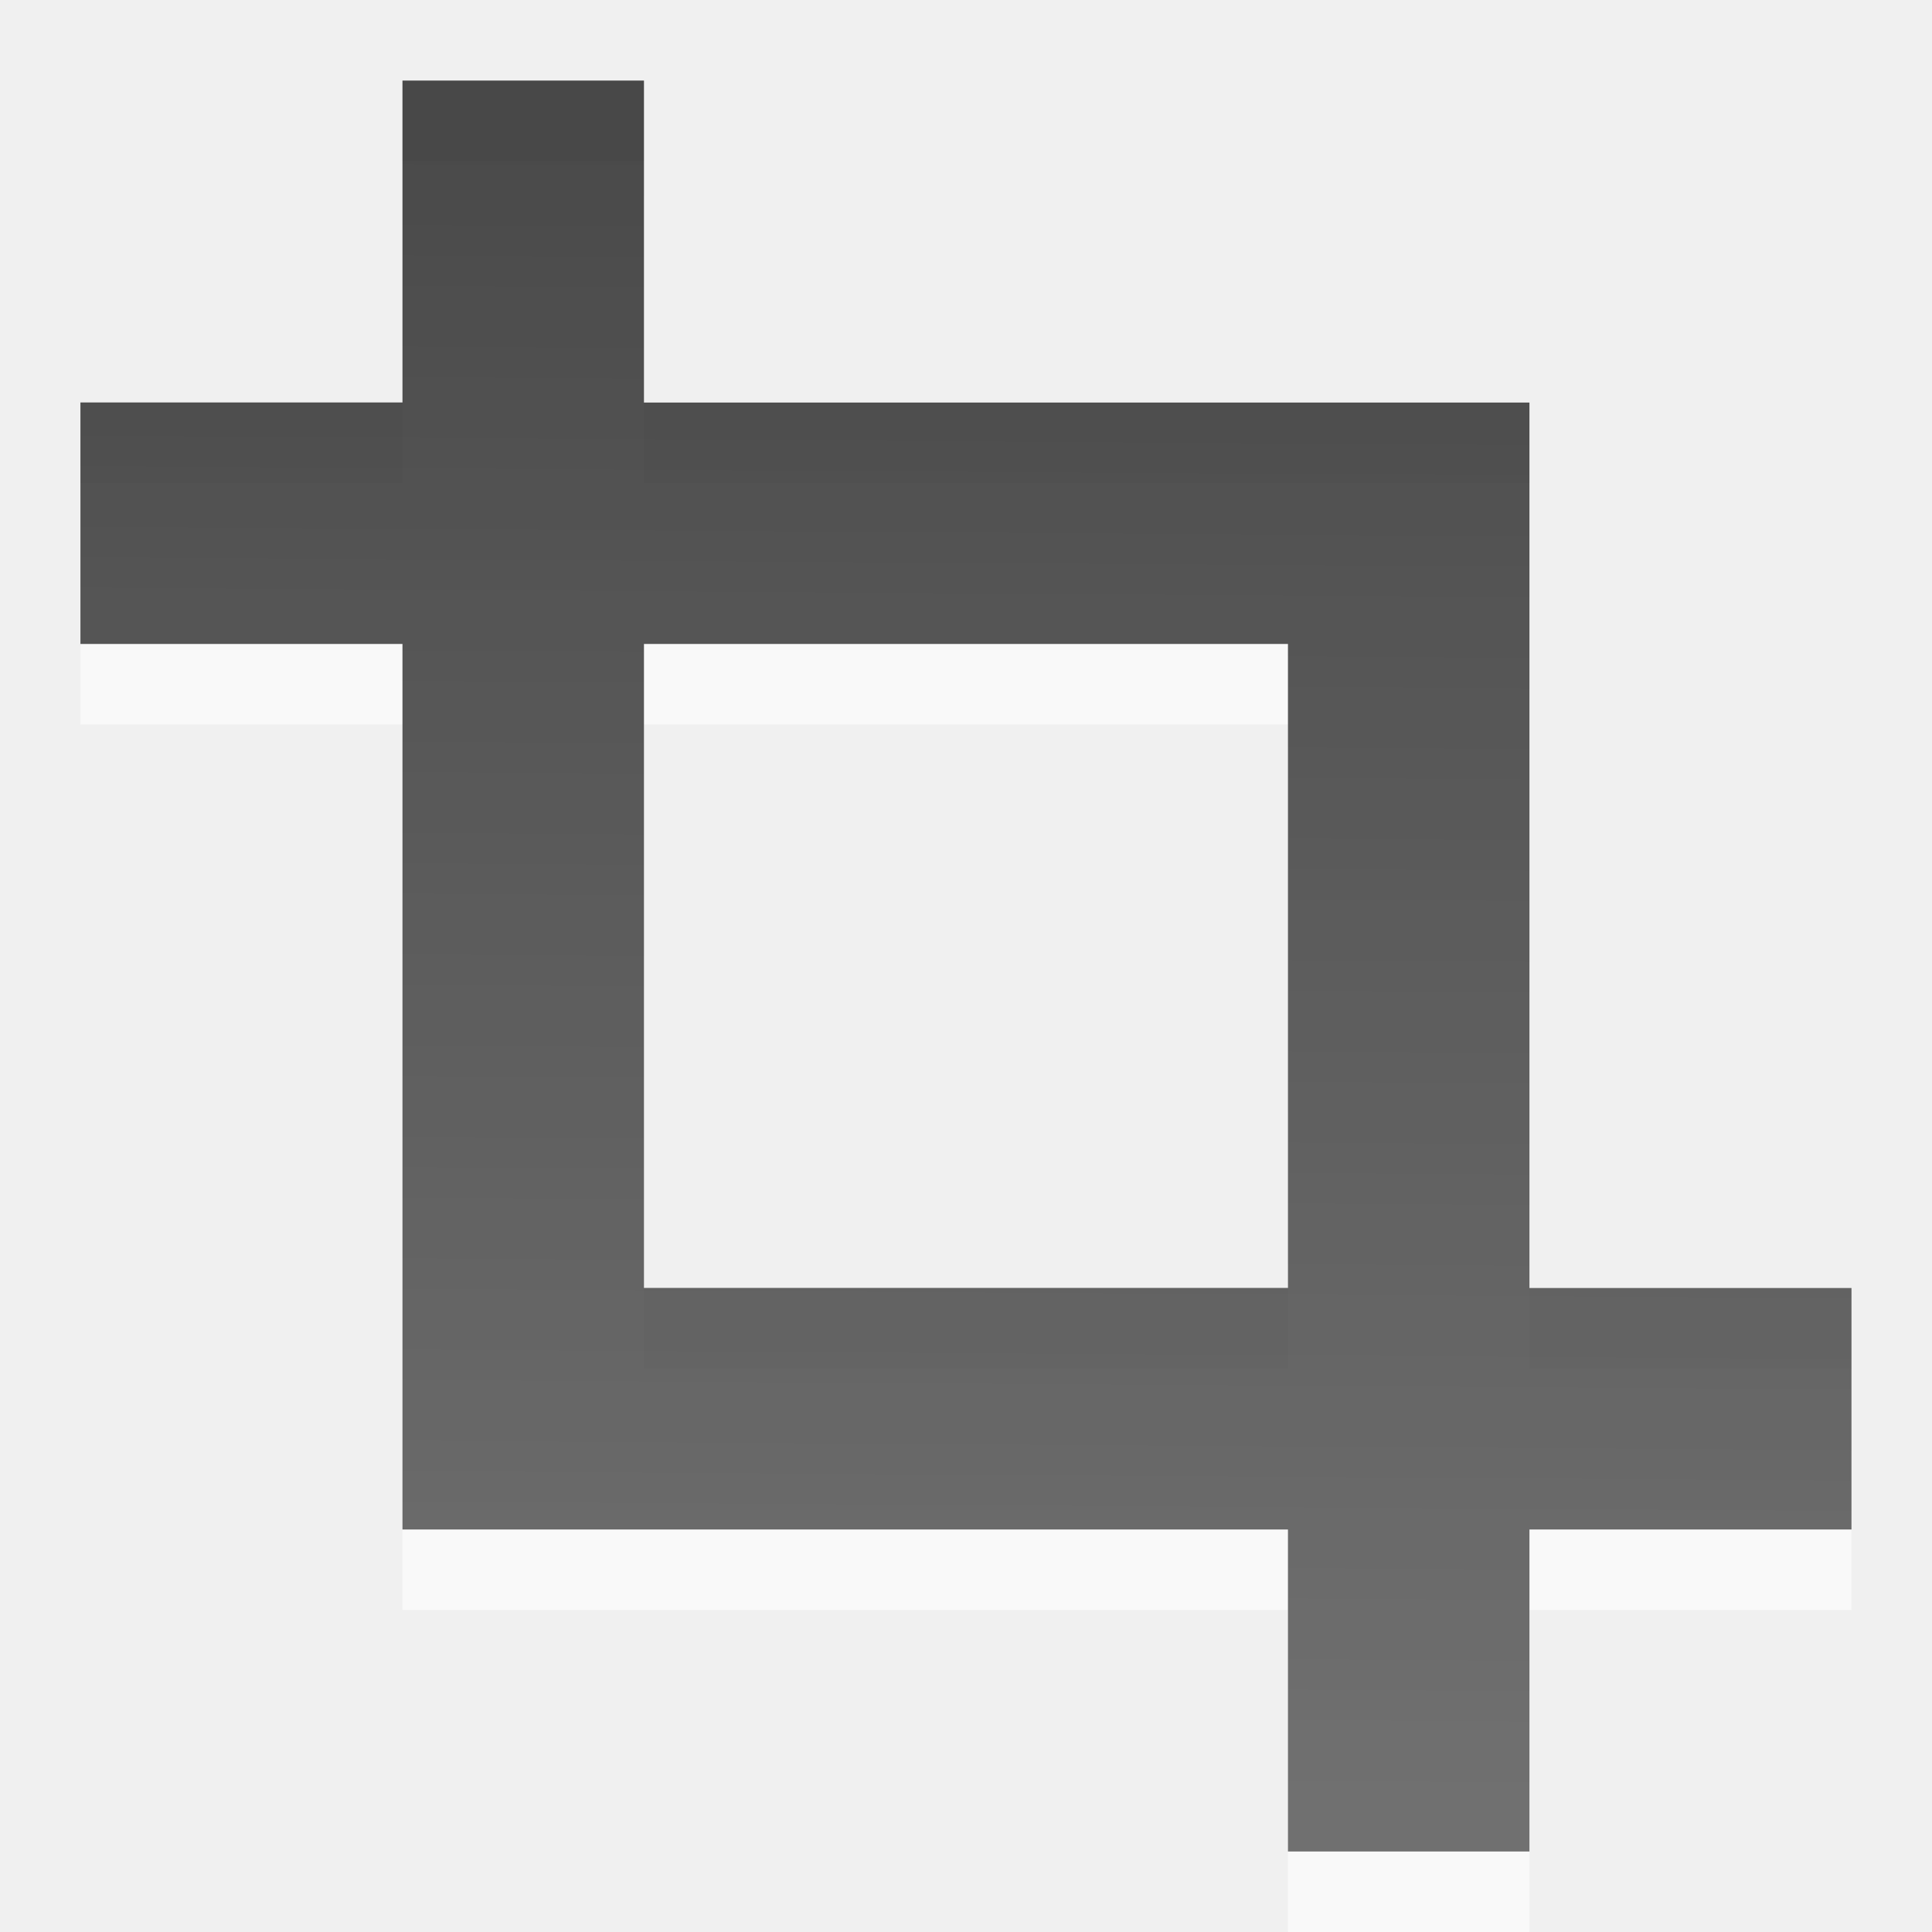
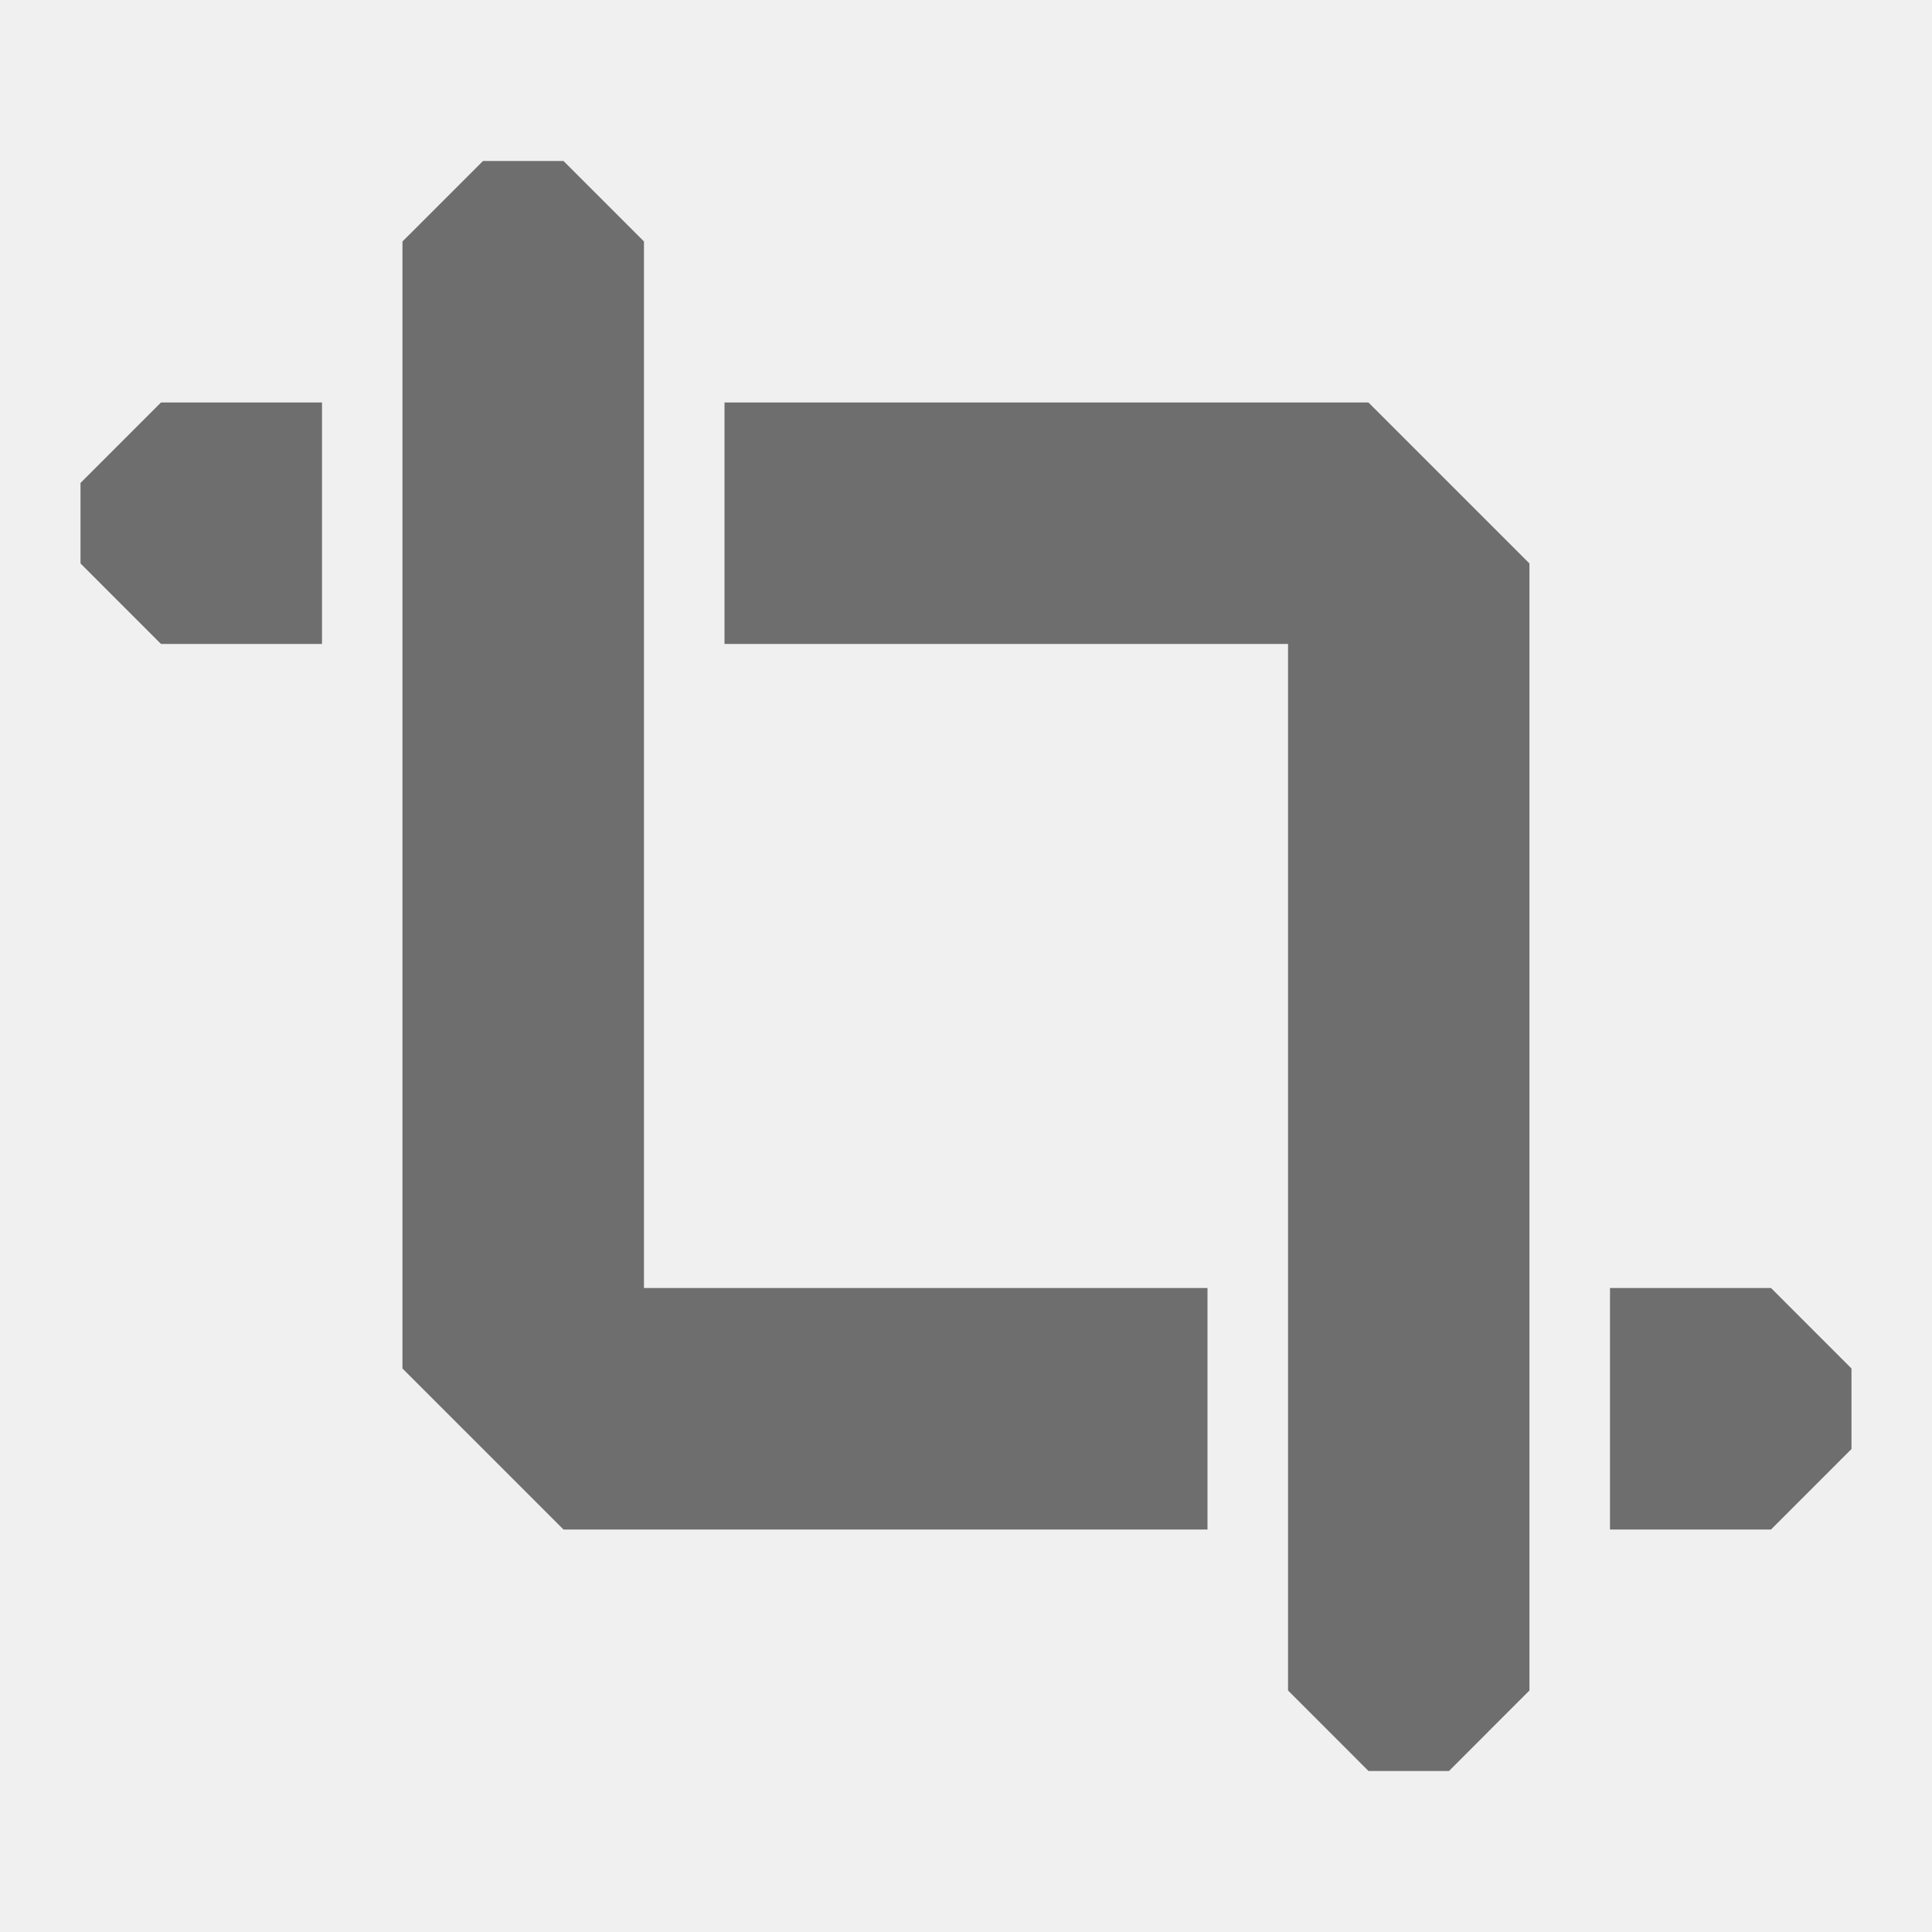
<svg xmlns="http://www.w3.org/2000/svg" xmlns:xlink="http://www.w3.org/1999/xlink" width="24" height="24" id="svg2" version="1.1">
  <defs id="defs4">
    <linearGradient id="linearGradient3098">
      <stop style="stop-color:#000000;stop-opacity:1;" offset="0" id="stop3100" />
      <stop style="stop-color:#363636;stop-opacity:1;" offset="1" id="stop3102" />
    </linearGradient>
    <linearGradient id="linearGradient3263">
      <stop style="stop-color:#000000;stop-opacity:1;" offset="0" id="stop3265" />
      <stop style="stop-color:#363636;stop-opacity:1;" offset="1" id="stop3267" />
    </linearGradient>
    <linearGradient y2="-281.842" x2="124.093" y1="-296.746" x1="124.093" gradientTransform="matrix(1.679991,0,0,1.509722,-128.1,1504.648)" gradientUnits="userSpaceOnUse" id="linearGradient3136" xlink:href="#linearGradient1022-8-8-3-0-2-99" />
    <linearGradient y2="-281.842" x2="124.093" y1="-296.746" x1="124.093" gradientTransform="matrix(1.679991,0,0,1.509722,-243.6285,1450.212)" gradientUnits="userSpaceOnUse" id="linearGradient3131" xlink:href="#linearGradient1022-8-8-3-0-2-99-0" />
    <linearGradient y2="-281.842" x2="124.093" y1="-296.746" x1="124.093" gradientTransform="matrix(1.679991,0,0,1.509722,41.02496,772.1487)" gradientUnits="userSpaceOnUse" id="linearGradient3122" xlink:href="#linearGradient1022-8-8-3-0-2-99" />
    <linearGradient y2="-281.842" x2="124.093" y1="-296.746" x1="124.093" gradientTransform="matrix(1.679991,0,0,1.509722,-194.975,449.0045)" gradientUnits="userSpaceOnUse" id="linearGradient3119" xlink:href="#linearGradient1022-8-8-3-0-2-99" />
    <linearGradient xlink:href="#linearGradient1022-8-8-3-0-2-99-0" id="linearGradient3100" gradientUnits="userSpaceOnUse" gradientTransform="matrix(1.679991,0,0,1.509722,-7.628476,744.2131)" x1="124.093" y1="-296.746" x2="124.093" y2="-281.842" />
    <linearGradient gradientUnits="userSpaceOnUse" id="linearGradient1022-8-8-3-0-2-99-0" x2="0" y1="3.007" y2="11.024">
      <stop offset="0" id="stop3001-0-9-4-1-0-0" />
      <stop offset="1" stop-color="#363636" id="stop3003-5-6-6-1-3-0" />
    </linearGradient>
    <linearGradient y2="-281.842" x2="124.093" y1="-296.746" x1="124.093" gradientTransform="matrix(1.679991,0,0,1.509722,-194.975,449.0045)" gradientUnits="userSpaceOnUse" id="linearGradient3934-6" xlink:href="#linearGradient1022-8-8-3-0-2-99-0" />
    <linearGradient x1="222.333" y1="15.111" x2="222.333" y2="38.983" id="linearGradient2388" xlink:href="#linearGradient3678" gradientUnits="userSpaceOnUse" gradientTransform="matrix(-0.4100229,0,0,0.5447147,89.24939,-3.411107)" />
    <linearGradient id="linearGradient3678">
      <stop style="stop-color:#ffffff;stop-opacity:1;" offset="0" id="stop3680" />
      <stop style="stop-color:#e6e6e6;stop-opacity:1;" offset="1" id="stop3682" />
    </linearGradient>
    <linearGradient gradientTransform="matrix(-0.4100229,0,0,0.5447147,78.02999,-3.845903)" gradientUnits="userSpaceOnUse" xlink:href="#linearGradient3678" id="linearGradient2388-2" y2="38.28" x2="159.686" y1="14.404" x1="159.686" />
    <linearGradient y2="-281.842" x2="124.093" y1="-296.746" x1="124.093" gradientTransform="matrix(1.679991,0,0,1.509722,-194.975,449.0045)" gradientUnits="userSpaceOnUse" id="linearGradient3934" xlink:href="#linearGradient1022-8-8-3-0-2-99" />
    <linearGradient y2="-281.842" x2="124.093" y1="-296.746" x1="124.093" gradientTransform="matrix(1.679991,0,0,1.509722,-194.975,449.0045)" gradientUnits="userSpaceOnUse" id="linearGradient3929" xlink:href="#linearGradient1022-8-8-3-0-2-99" />
    <linearGradient y2="-281.842" x2="124.093" y1="-296.746" x1="124.093" gradientTransform="matrix(1.679991,0,0,1.509722,-194.975,449.0045)" gradientUnits="userSpaceOnUse" id="linearGradient3924" xlink:href="#linearGradient1022-8-8-3-0-2-99" />
    <linearGradient gradientUnits="userSpaceOnUse" id="linearGradient1022-8-8-3-0-2-99" x2="0" y1="3.007" y2="11.024">
      <stop offset="0" id="stop3001-0-9-4-1-0" />
      <stop offset="1" stop-color="#363636" id="stop3003-5-6-6-1-3" />
    </linearGradient>
    <linearGradient y2="-281.842" x2="124.093" y1="-296.746" x1="124.093" gradientTransform="matrix(1.679991,0,0,1.509722,41.02496,773.3667)" gradientUnits="userSpaceOnUse" id="linearGradient3620" xlink:href="#linearGradient1022-8-8-3-0-2-99" />
    <linearGradient xlink:href="#linearGradient3263" id="linearGradient3269" x1="11.812" y1="1" x2="11.688" y2="21.062" gradientUnits="userSpaceOnUse" />
    <linearGradient xlink:href="#linearGradient3263-2" id="linearGradient3269-8" x1="11.812" y1="1" x2="11.688" y2="21.062" gradientUnits="userSpaceOnUse" />
    <linearGradient id="linearGradient3263-2">
      <stop style="stop-color:#000000;stop-opacity:1;" offset="0" id="stop3265-3" />
      <stop style="stop-color:#363636;stop-opacity:1;" offset="1" id="stop3267-5" />
    </linearGradient>
    <linearGradient xlink:href="#linearGradient3263" id="linearGradient3116" gradientUnits="userSpaceOnUse" x1="11.812" y1="1" x2="11.688" y2="21.062" />
    <linearGradient xlink:href="#linearGradient3263" id="linearGradient3123" gradientUnits="userSpaceOnUse" x1="11.812" y1="1" x2="11.688" y2="21.062" />
    <linearGradient xlink:href="#linearGradient3263" id="linearGradient3133" gradientUnits="userSpaceOnUse" x1="11.812" y1="1" x2="11.688" y2="21.062" gradientTransform="translate(39.15011,1025.016)" />
    <linearGradient xlink:href="#linearGradient3263-9" id="linearGradient3133-5" gradientUnits="userSpaceOnUse" x1="11.812" y1="1" x2="11.688" y2="21.062" />
    <linearGradient id="linearGradient3263-9">
      <stop style="stop-color:#000000;stop-opacity:1;" offset="0" id="stop3265-7" />
      <stop style="stop-color:#363636;stop-opacity:1;" offset="1" id="stop3267-4" />
    </linearGradient>
    <linearGradient gradientTransform="translate(-21.15488,1037.144)" y2="21.062" x2="11.688" y1="1" x1="11.812" gradientUnits="userSpaceOnUse" id="linearGradient3035" xlink:href="#linearGradient3263-9" />
    <linearGradient xlink:href="#linearGradient3098" id="linearGradient3104" x1="6.667" y1="1032.016" x2="6.55" y2="1050.583" gradientUnits="userSpaceOnUse" gradientTransform="translate(-0.081657,0.1910139)" />
    <linearGradient xlink:href="#linearGradient3098-4" id="linearGradient3104-7" x1="6.667" y1="1032.016" x2="6.55" y2="1050.583" gradientUnits="userSpaceOnUse" gradientTransform="translate(-0.081657,0.1910139)" />
    <linearGradient id="linearGradient3098-4">
      <stop style="stop-color:#000000;stop-opacity:1;" offset="0" id="stop3100-5" />
      <stop style="stop-color:#363636;stop-opacity:1;" offset="1" id="stop3102-8" />
    </linearGradient>
-     <linearGradient xlink:href="#linearGradient3098" id="linearGradient3326" gradientUnits="userSpaceOnUse" gradientTransform="matrix(1,0,0,1.002985,-1.034038,-2.949814)" x1="6.667" y1="1032.016" x2="6.55" y2="1050.583" />
+     <linearGradient xlink:href="#linearGradient3098" id="linearGradient3326" gradientUnits="userSpaceOnUse" gradientTransform="matrix(1.05,0,0,1.098507,-0.6357381,-1131.818)" x1="6.667" y1="1032.016" x2="6.55" y2="1050.583" />
    <linearGradient xlink:href="#linearGradient3098-5" id="linearGradient3326-3" gradientUnits="userSpaceOnUse" gradientTransform="matrix(1,0,0,1.002985,-1.034038,-2.949814)" x1="6.667" y1="1032.016" x2="6.55" y2="1050.583" />
    <linearGradient id="linearGradient3098-5">
      <stop style="stop-color:#000000;stop-opacity:1;" offset="0" id="stop3100-4" />
      <stop style="stop-color:#363636;stop-opacity:1;" offset="1" id="stop3102-87" />
    </linearGradient>
+     <linearGradient xlink:href="#linearGradient3098" id="linearGradient3045" gradientUnits="userSpaceOnUse" gradientTransform="matrix(1.05,0,0,1.098507,-0.6357381,-1131.818)" x1="6.667" y1="1032.016" x2="6.55" y2="1050.583" />
+     <linearGradient xlink:href="#linearGradient3098" id="linearGradient3048" gradientUnits="userSpaceOnUse" gradientTransform="matrix(1.05,0,0,1.098507,-0.6357381,-1131.818)" x1="6.667" y1="1032.016" x2="6.55" y2="1050.583" />
+     <linearGradient xlink:href="#linearGradient3098" id="linearGradient3051" gradientUnits="userSpaceOnUse" gradientTransform="matrix(1.05,0,0,1.098507,-0.6357381,-1131.818)" x1="6.667" y1="1032.016" x2="6.55" y2="1050.583" />
+     <linearGradient xlink:href="#linearGradient3098" id="linearGradient3072" gradientUnits="userSpaceOnUse" gradientTransform="matrix(1.05,0,0,1.098507,0.3166429,-1130.905)" x1="6.667" y1="1032.016" x2="6.55" y2="1050.583" />
+     <linearGradient xlink:href="#linearGradient3098" id="linearGradient3074" gradientUnits="userSpaceOnUse" gradientTransform="matrix(1.05,0,0,1.098507,0.3166429,-1130.905)" x1="6.667" y1="1032.016" x2="6.55" y2="1050.583" />
+     <linearGradient xlink:href="#linearGradient3098" id="linearGradient3076" gradientUnits="userSpaceOnUse" gradientTransform="matrix(1.05,0,0,1.098507,0.3166429,-1130.905)" x1="6.667" y1="1032.016" x2="6.55" y2="1050.583" />
+     <linearGradient xlink:href="#linearGradient3098" id="linearGradient3078" gradientUnits="userSpaceOnUse" gradientTransform="matrix(1.05,0,0,1.098507,0.3166429,-1130.905)" x1="6.667" y1="1032.016" x2="6.55" y2="1050.583" />
  </defs>
  <g id="layer1" transform="translate(0,-1028.362)">
    <g id="g3128" transform="matrix(1.05,0,0,1.095238,0.45,-100.225)">
-       <path id="rect3018-7" d="m 4.333,1032.446 0,3.481 -3.81,0 0,2.739 3.81,0 0,6.762 0,2.654 0,0.628 10.476,0 0,3.652 2.857,0 0,-3.652 3.81,0 0,-2.739 -3.81,0 0,-7.304 0,-2.739 0,0 -10.476,0 0,-3.652 -2.857,0 z m 2.857,6.22 7.619,0 0,7.304 -7.619,0 z" style="opacity:0.6;fill:#ffffff;fill-opacity:1;stroke:none" />
-       <path id="rect3018" d="m 4.333,1031.533 0,3.481 -3.81,0 0,2.739 3.81,0 0,6.762 0,2.654 0,0.628 10.476,0 0,3.652 2.857,0 0,-3.652 3.81,0 0,-2.739 -3.81,0 0,-7.304 0,-2.739 0,0 -10.476,0 0,-3.652 -2.857,0 z m 2.857,6.22 7.619,0 0,7.304 -7.619,0 z" style="opacity:0.7;fill:url(#linearGradient3326);fill-opacity:1;stroke:none" />
+       <path id="rect3018-7" d="m 27.19,1032.446 0,3.481 -3.81,0 0,2.739 3.81,0 0,6.762 0,2.654 0,0.628 10.476,0 0,3.652 2.857,0 0,-3.652 3.81,0 0,-2.739 -3.81,0 0,-7.304 0,-2.739 0,0 -10.476,0 0,-3.652 -2.857,0 z m 2.857,6.22 7.619,0 0,7.304 -7.619,0 z" style="opacity:0.6;fill:white;fill-opacity:1;stroke:none" />
+       <path style="opacity:0.7;fill:url(#linearGradient3076);fill-opacity:1;stroke:none" d="m 4.333,1033.188 -10e-8,12.783 1.905,1.826 7.619,0 0,-2.739 -6.667,0 1e-7,-11.87 -0.952,-0.913 -0.952,0 z" id="path3060" />
+       <path style="opacity:0.7;fill:url(#linearGradient3072);fill-opacity:1;stroke:none" d="m 1.476,1035.014 -0.952,0.913 0,0.913 0.952,0.913 1.905,0 0,-2.739 z" id="path3058" />
+       <path style="opacity:0.7;fill:url(#linearGradient3078);fill-opacity:1;stroke:none" d="m 8.143,1035.014 0,2.739 6.667,0 0,11.87 0.952,0.913 0.952,0 0.952,-0.913 0,-12.783 -1.905,-1.826 z" id="path3056" />
+       <path style="opacity:0.7;fill:url(#linearGradient3074);fill-opacity:1;stroke:none" d="m 18.619,1045.058 0,2.739 1.905,0 0.952,-0.913 0,-0.913 -0.952,-0.913 z" id="rect3018" />
    </g>
  </g>
</svg>
